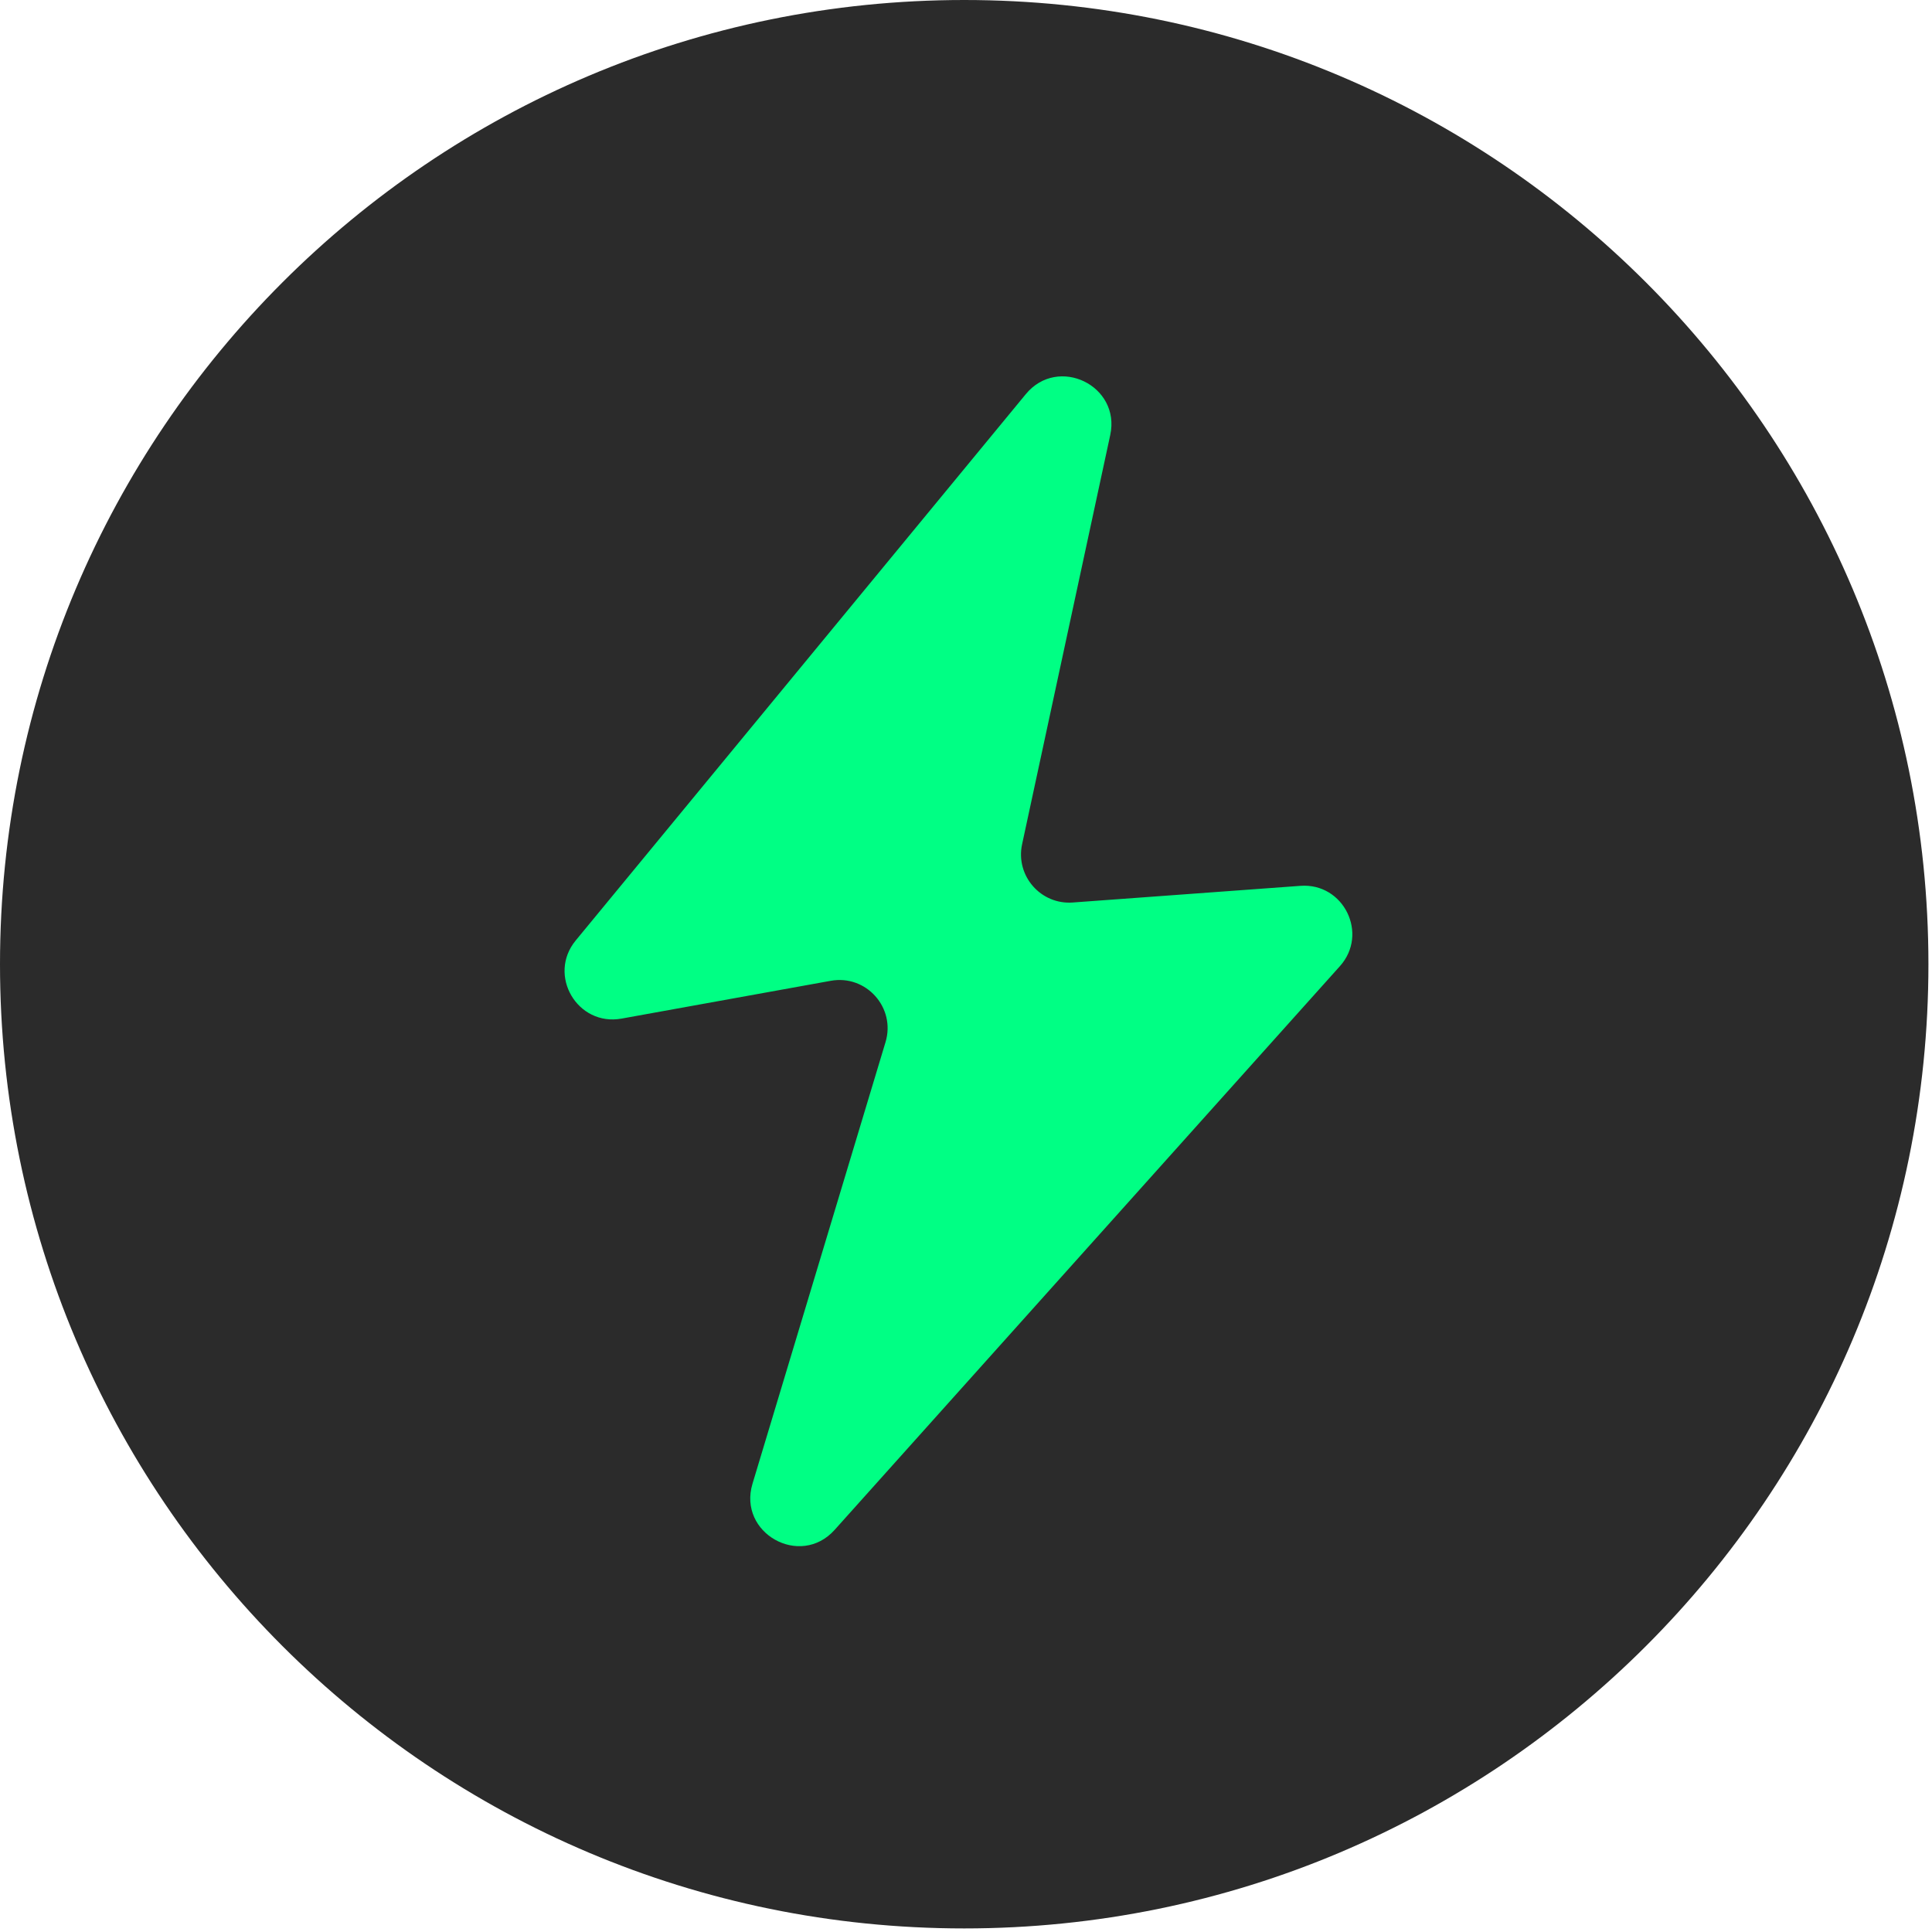
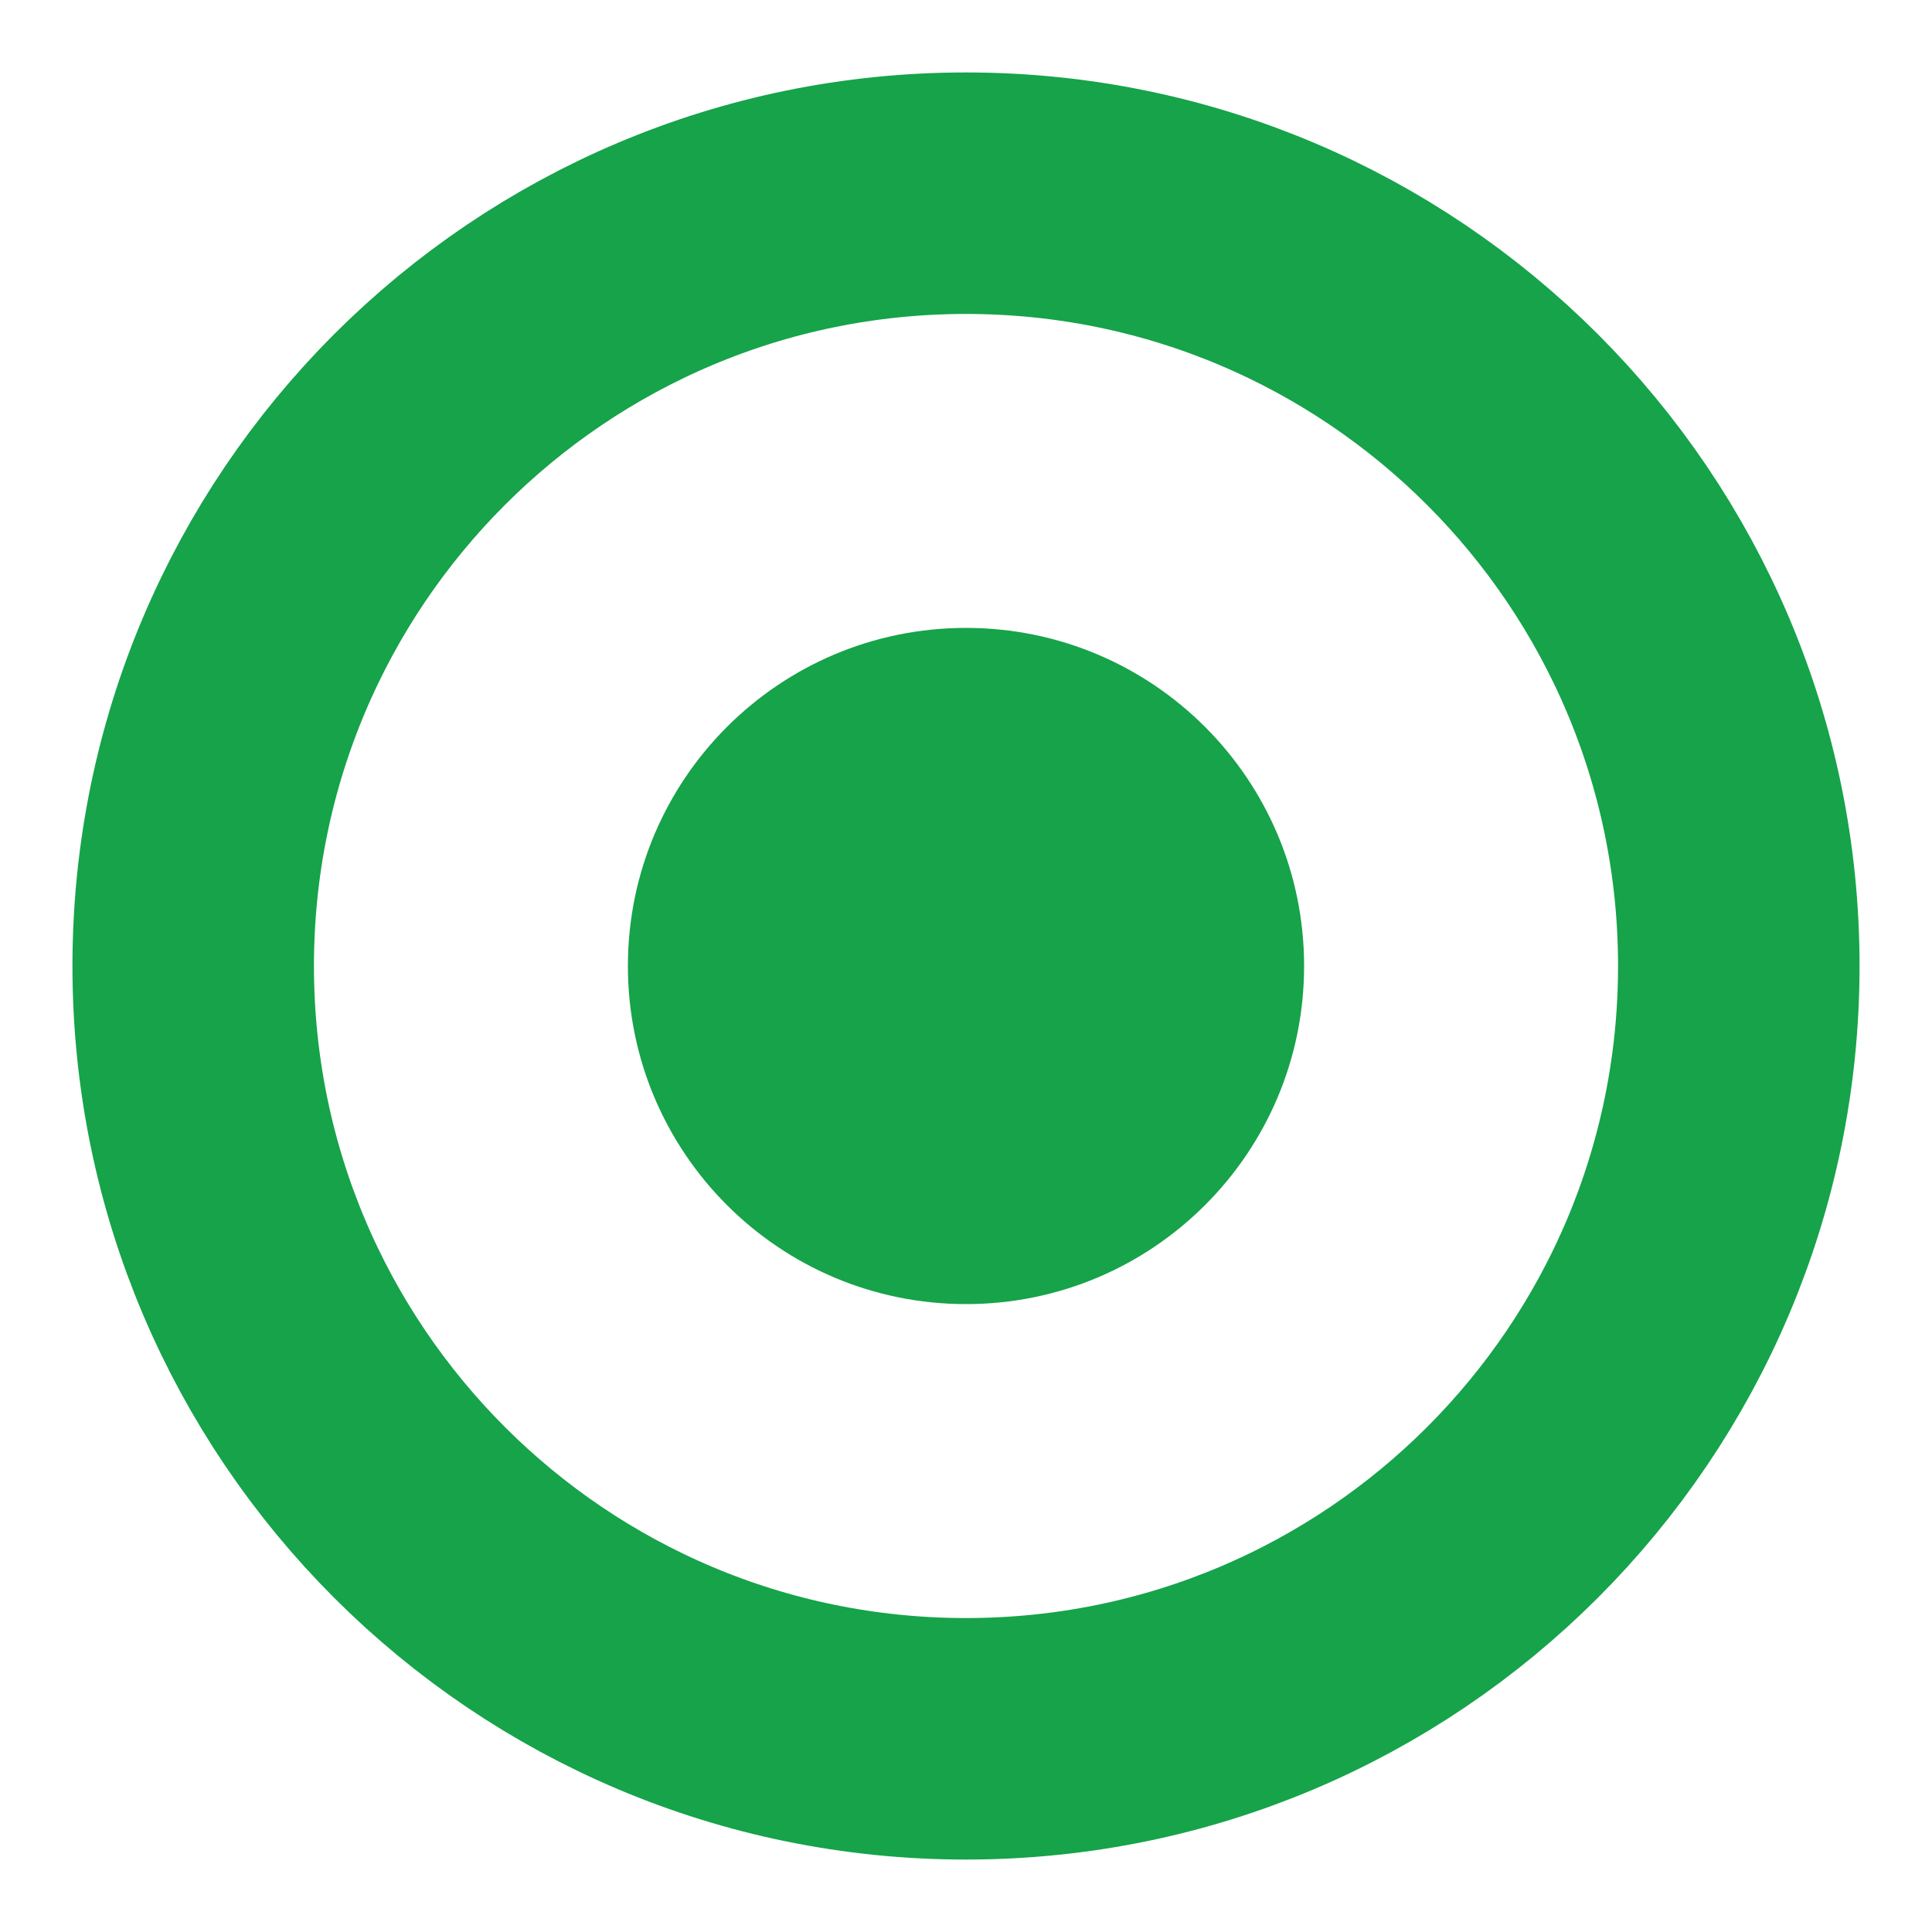
- <svg xmlns="http://www.w3.org/2000/svg" width="180" height="180" viewBox="0 0 53 53" fill="none">
-   <circle cx="26.451" cy="26.451" r="26.451" fill="#2B2B2B" />
-   <path d="M15.794 25.799L28.141 10.812C29.023 9.742 30.749 10.577 30.457 11.933L28.039 23.16C27.853 24.023 28.549 24.823 29.429 24.758L35.675 24.301C36.862 24.214 37.552 25.618 36.757 26.505L22.896 41.969C21.952 43.022 20.235 42.058 20.643 40.703L24.292 28.59C24.578 27.644 23.762 26.73 22.79 26.906L17.051 27.943C15.838 28.163 15.01 26.75 15.794 25.799Z" fill="#00FF84" />
+ <svg xmlns="http://www.w3.org/2000/svg" width="180" height="180" viewBox="0 0 40 40" fill="none">
+   <circle cx="20" cy="20" r="16" stroke="#16a34a" stroke-width="5" fill="none" />
+   <circle cx="20" cy="20" r="7" fill="#16a34a" />
</svg>
